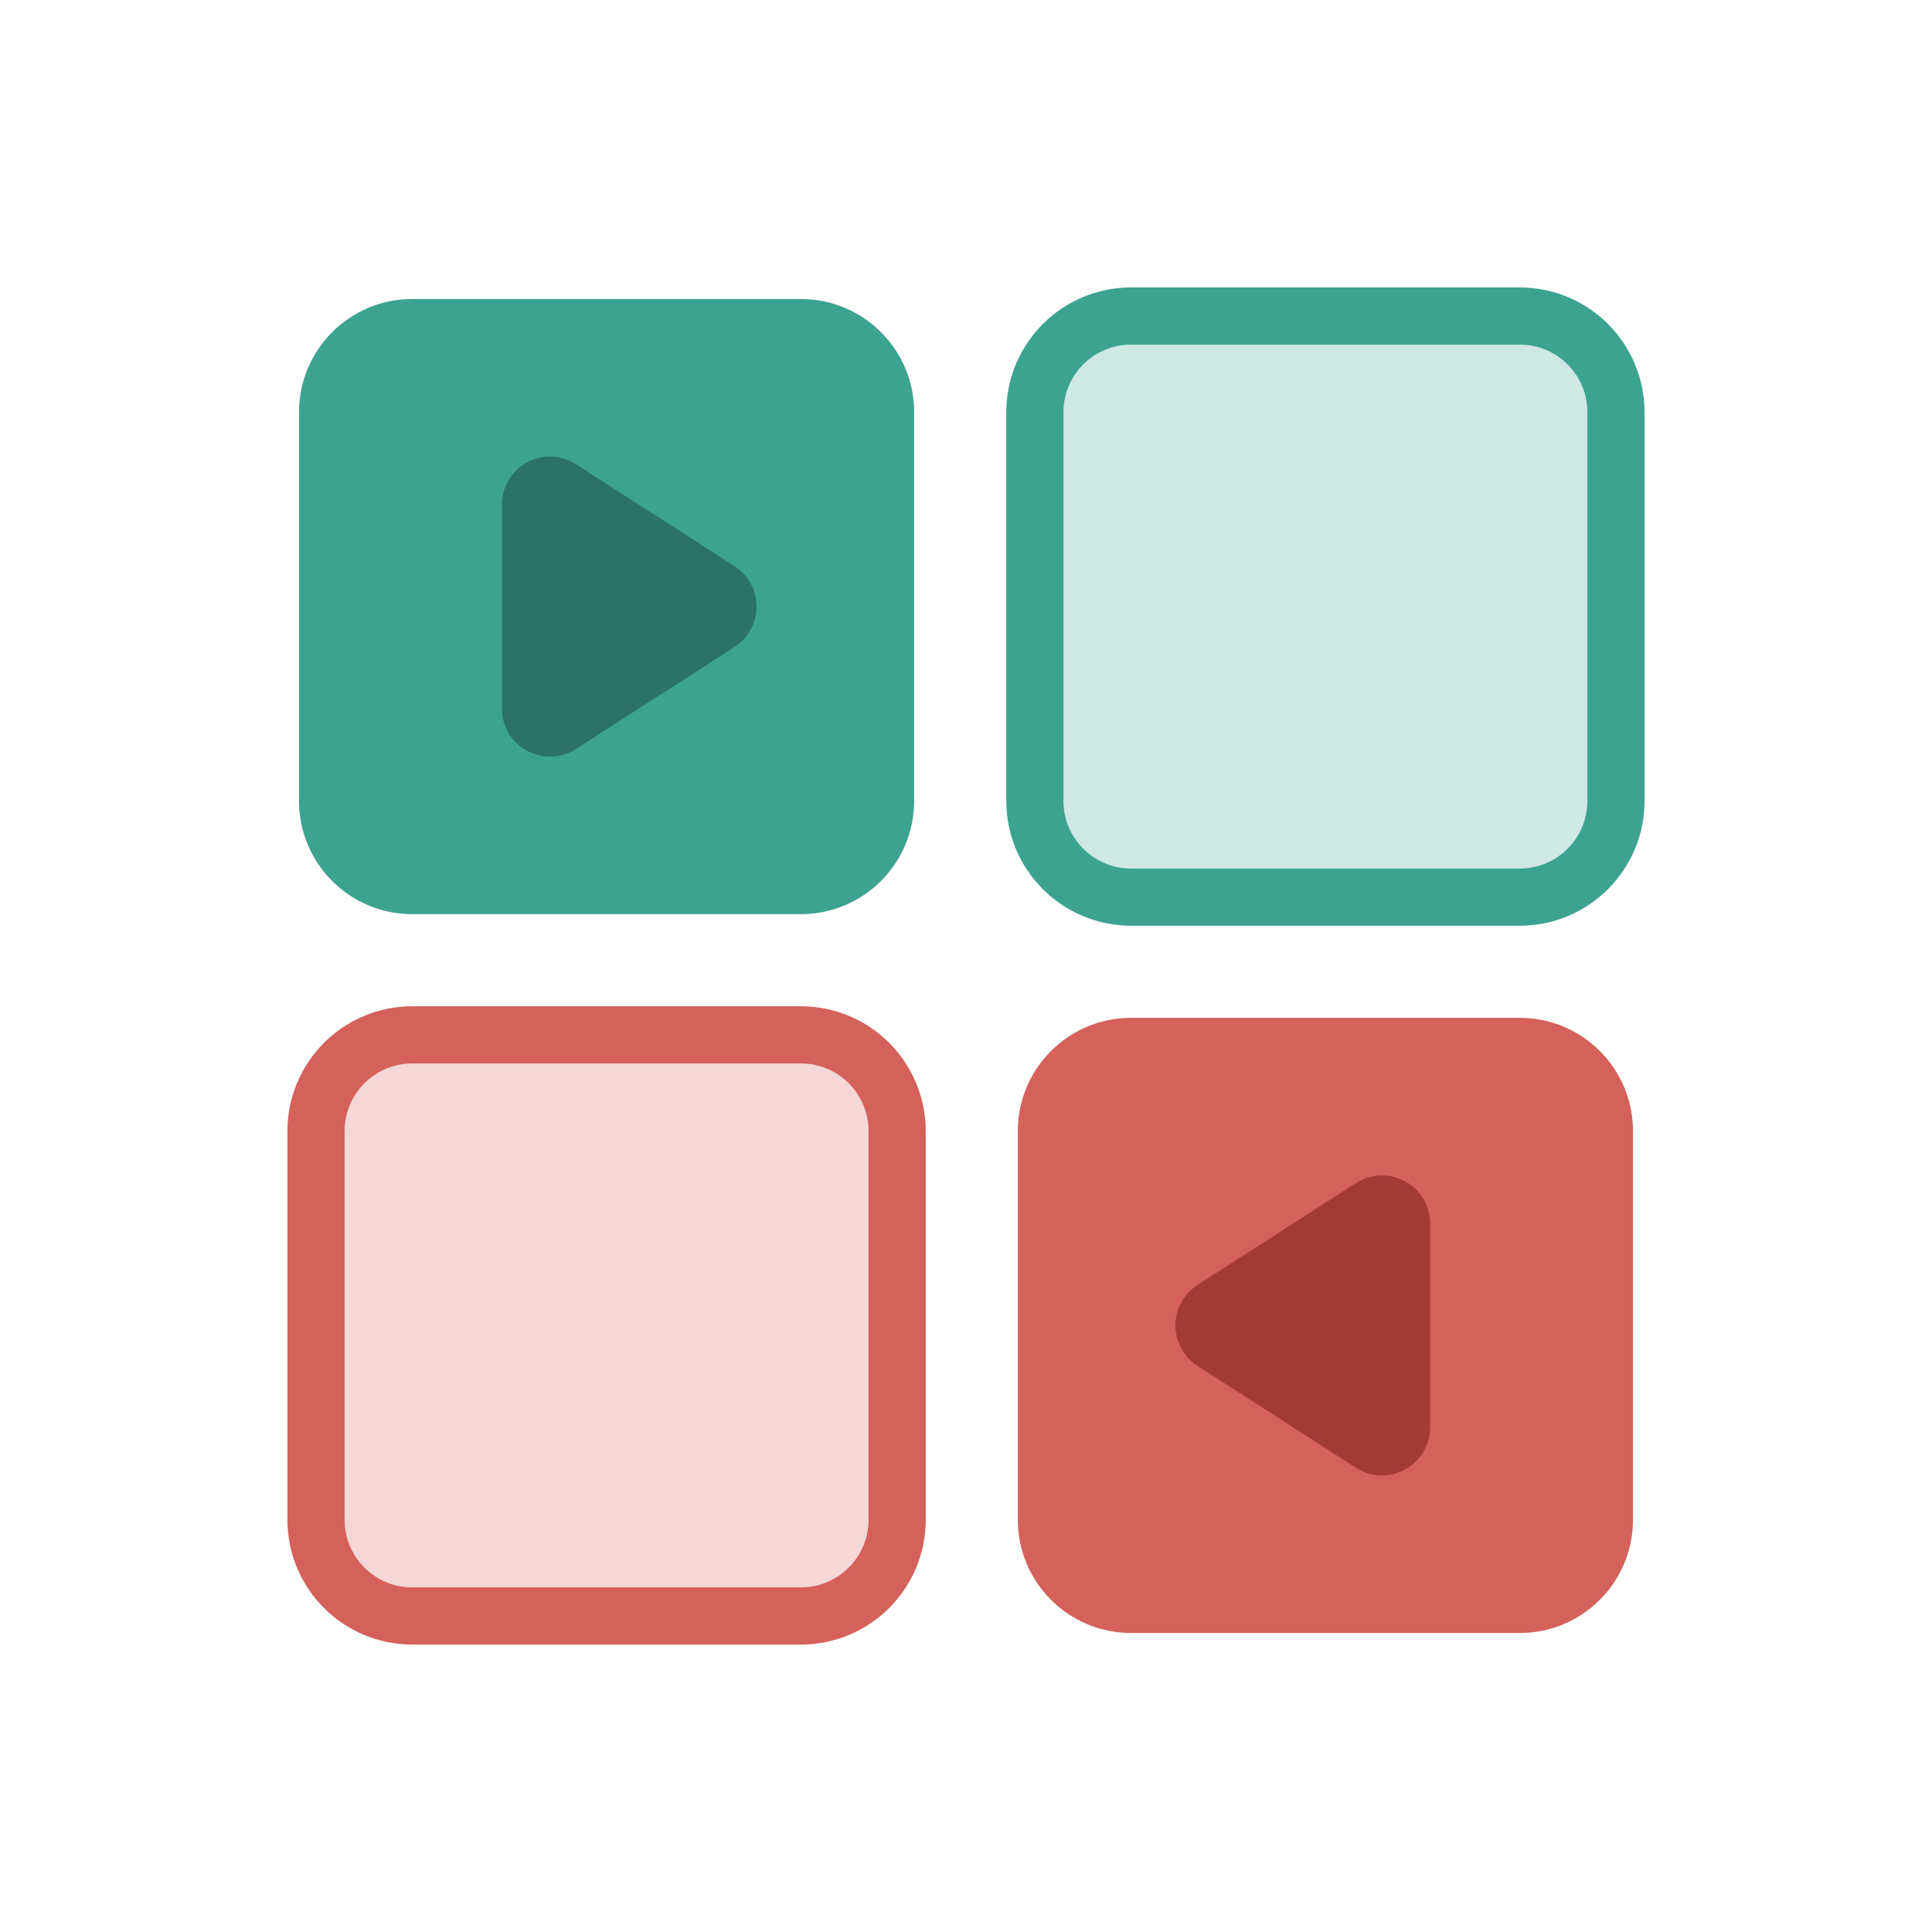
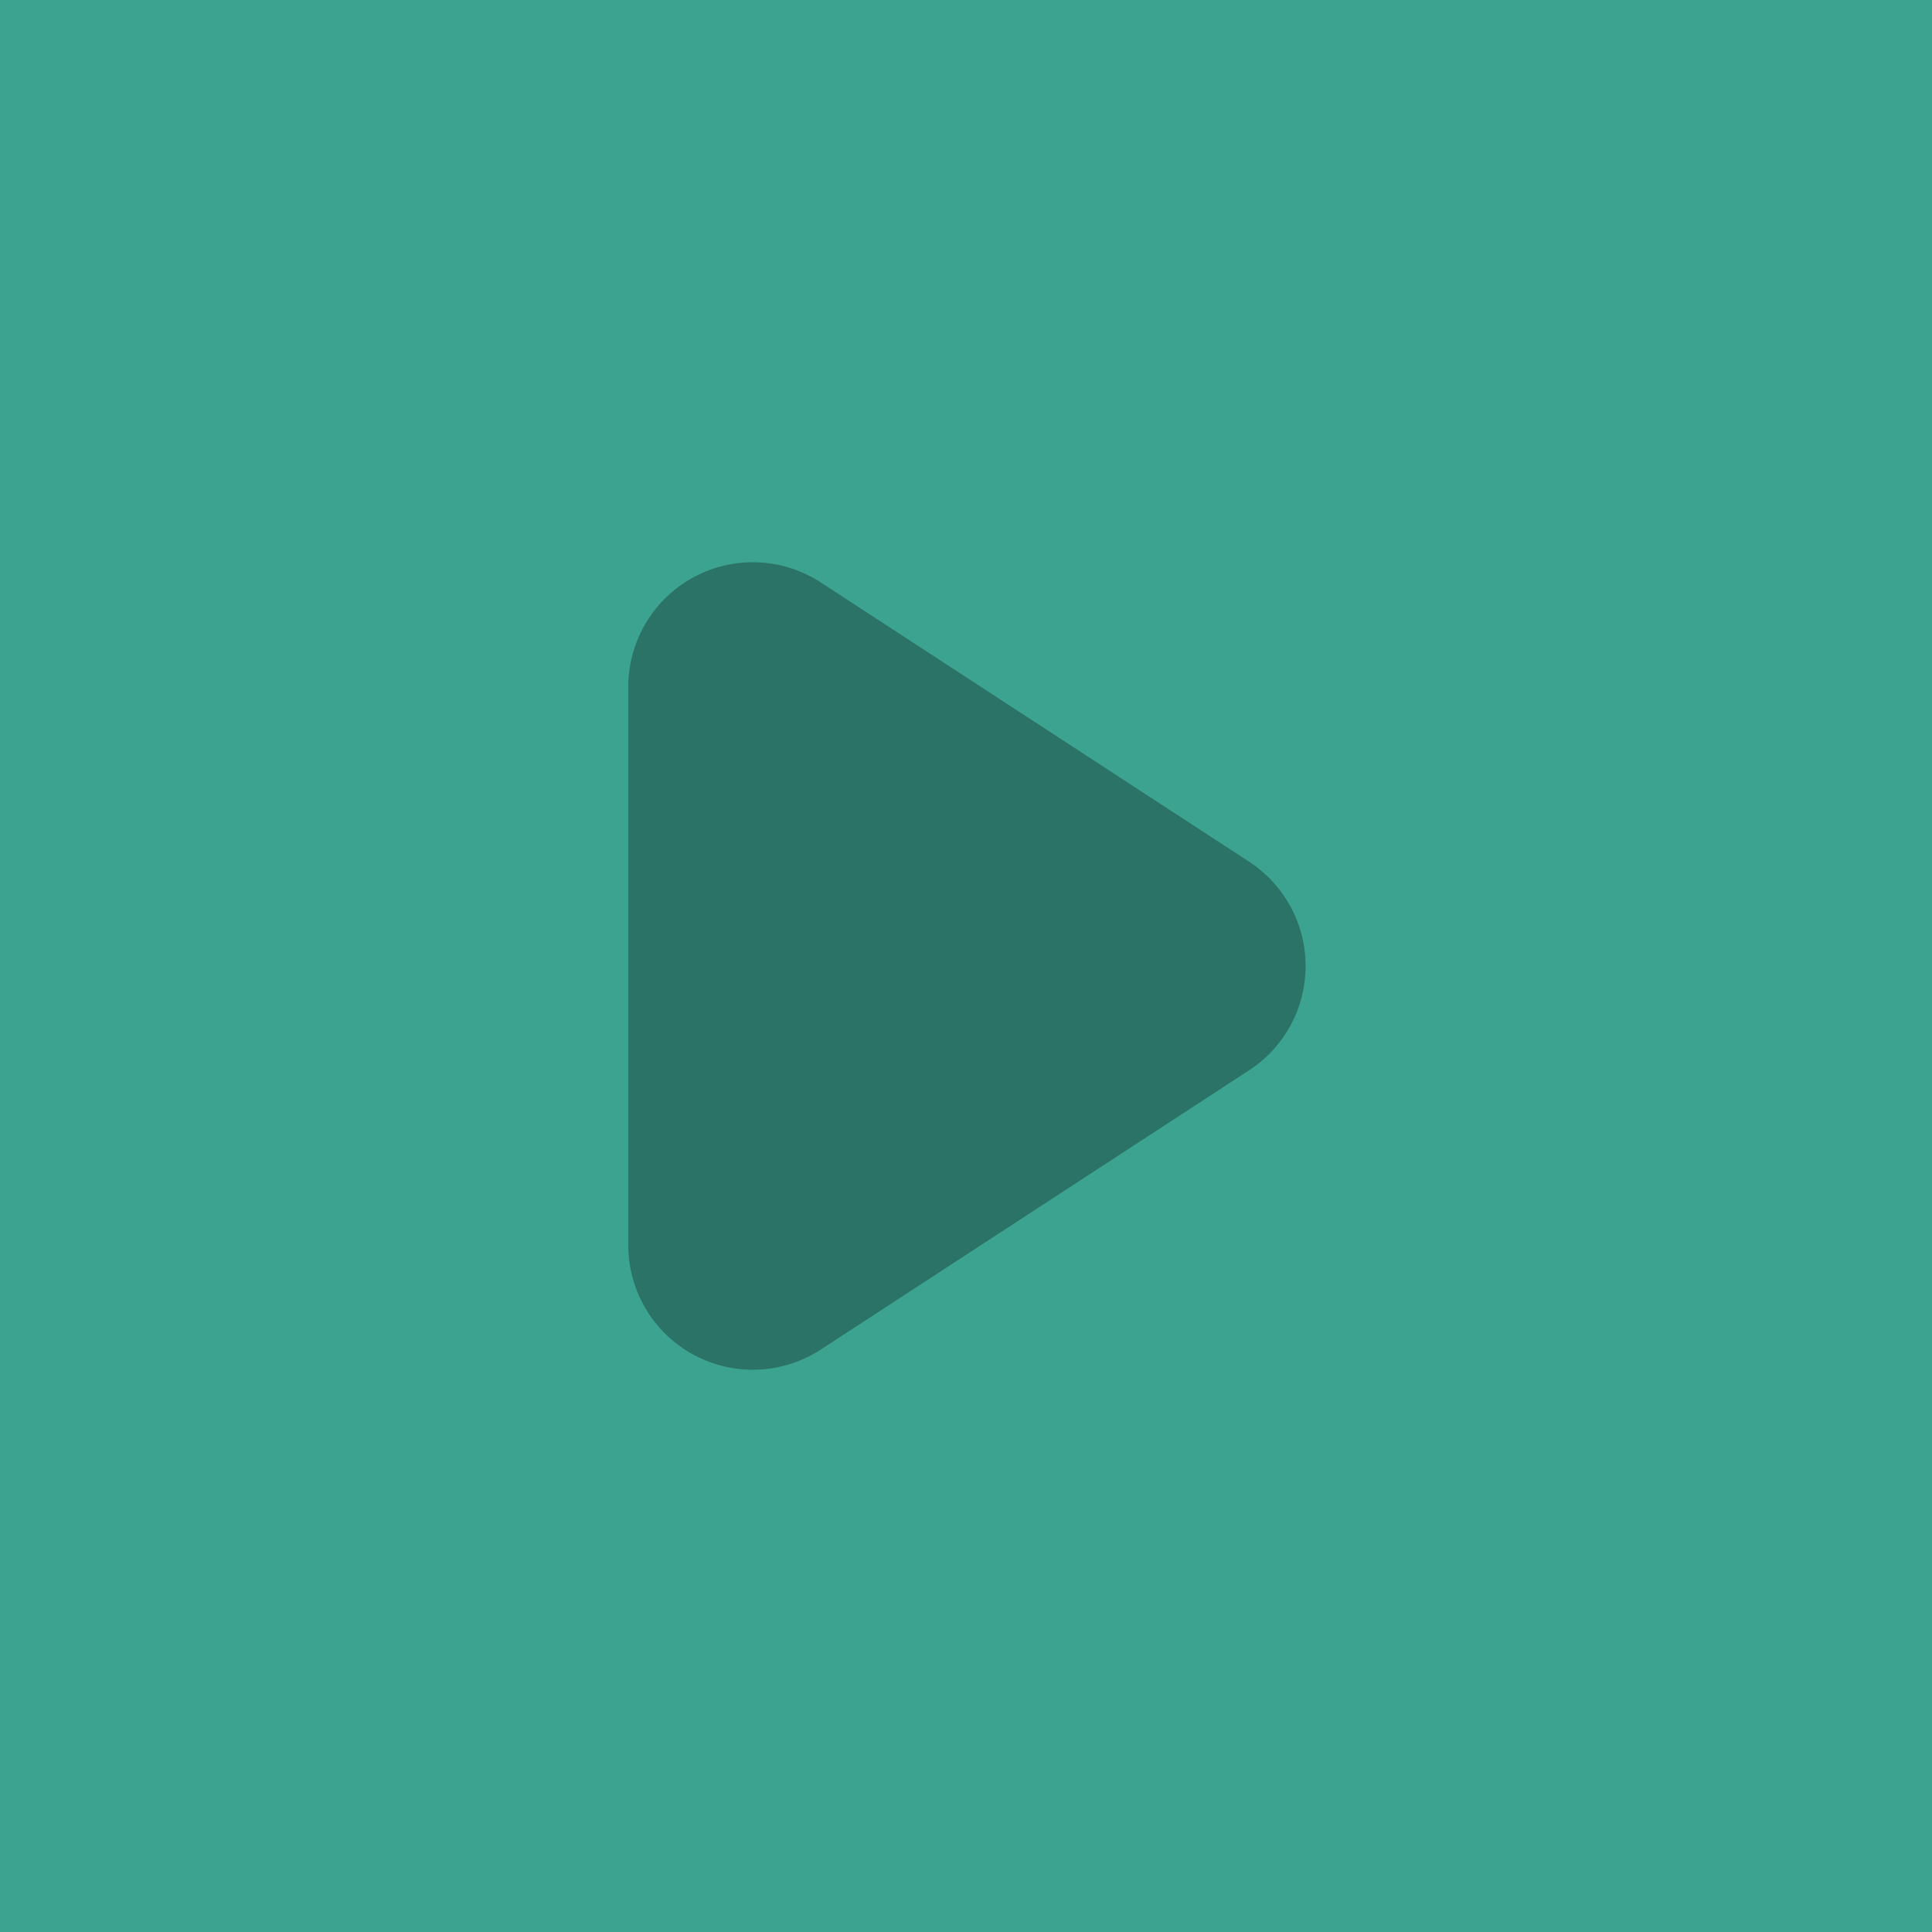
<svg xmlns="http://www.w3.org/2000/svg" viewBox="0 0 1024 1024" width="1024" height="1024">
-   <rect width="1024" height="1024" fill="#FFFFFF" />
-   <rect x="158.5" y="158.5" width="326" height="326" rx="60" fill="#D9D1C2" />
-   <rect x="158.5" y="158.5" width="326" height="326" rx="60" fill="#3DA391" />
-   <path d="M 375.5,321.5 L 291.5,267.5 L 291.5,375.5 Z" fill="#2B7366" stroke="#2B7366" stroke-width="51" stroke-linejoin="round" stroke-linecap="round" />
-   <rect x="539.5" y="158.5" width="326" height="326" rx="60" fill="#3DA391" opacity="0.25" />
-   <rect x="548.5" y="167.5" width="308" height="308" rx="51" fill="none" stroke="#3DA391" stroke-width="30.3" />
-   <rect x="158.5" y="539.5" width="326" height="326" rx="60" fill="#D4615A" opacity="0.25" />
-   <rect x="167.5" y="548.5" width="308" height="308" rx="51" fill="none" stroke="#D4615A" stroke-width="30.3" />
-   <rect x="539.5" y="539.5" width="326" height="326" rx="60" fill="#D9D1C2" />
-   <rect x="539.5" y="539.5" width="326" height="326" rx="60" fill="#D4615A" />
-   <path d="M 648.5,702.5 L 732.5,648.5 L 732.5,756.5 Z" fill="#A33B35" stroke="#A33B35" stroke-width="51" stroke-linejoin="round" stroke-linecap="round" />
+   <rect width="1024" height="1024" fill="#3DA391" />
+   <path d="M 626,512 L 399,364 L 399,660 Z" fill="#2B7366" stroke="#2B7366" stroke-width="132" stroke-linejoin="round" stroke-linecap="round" />
</svg>
